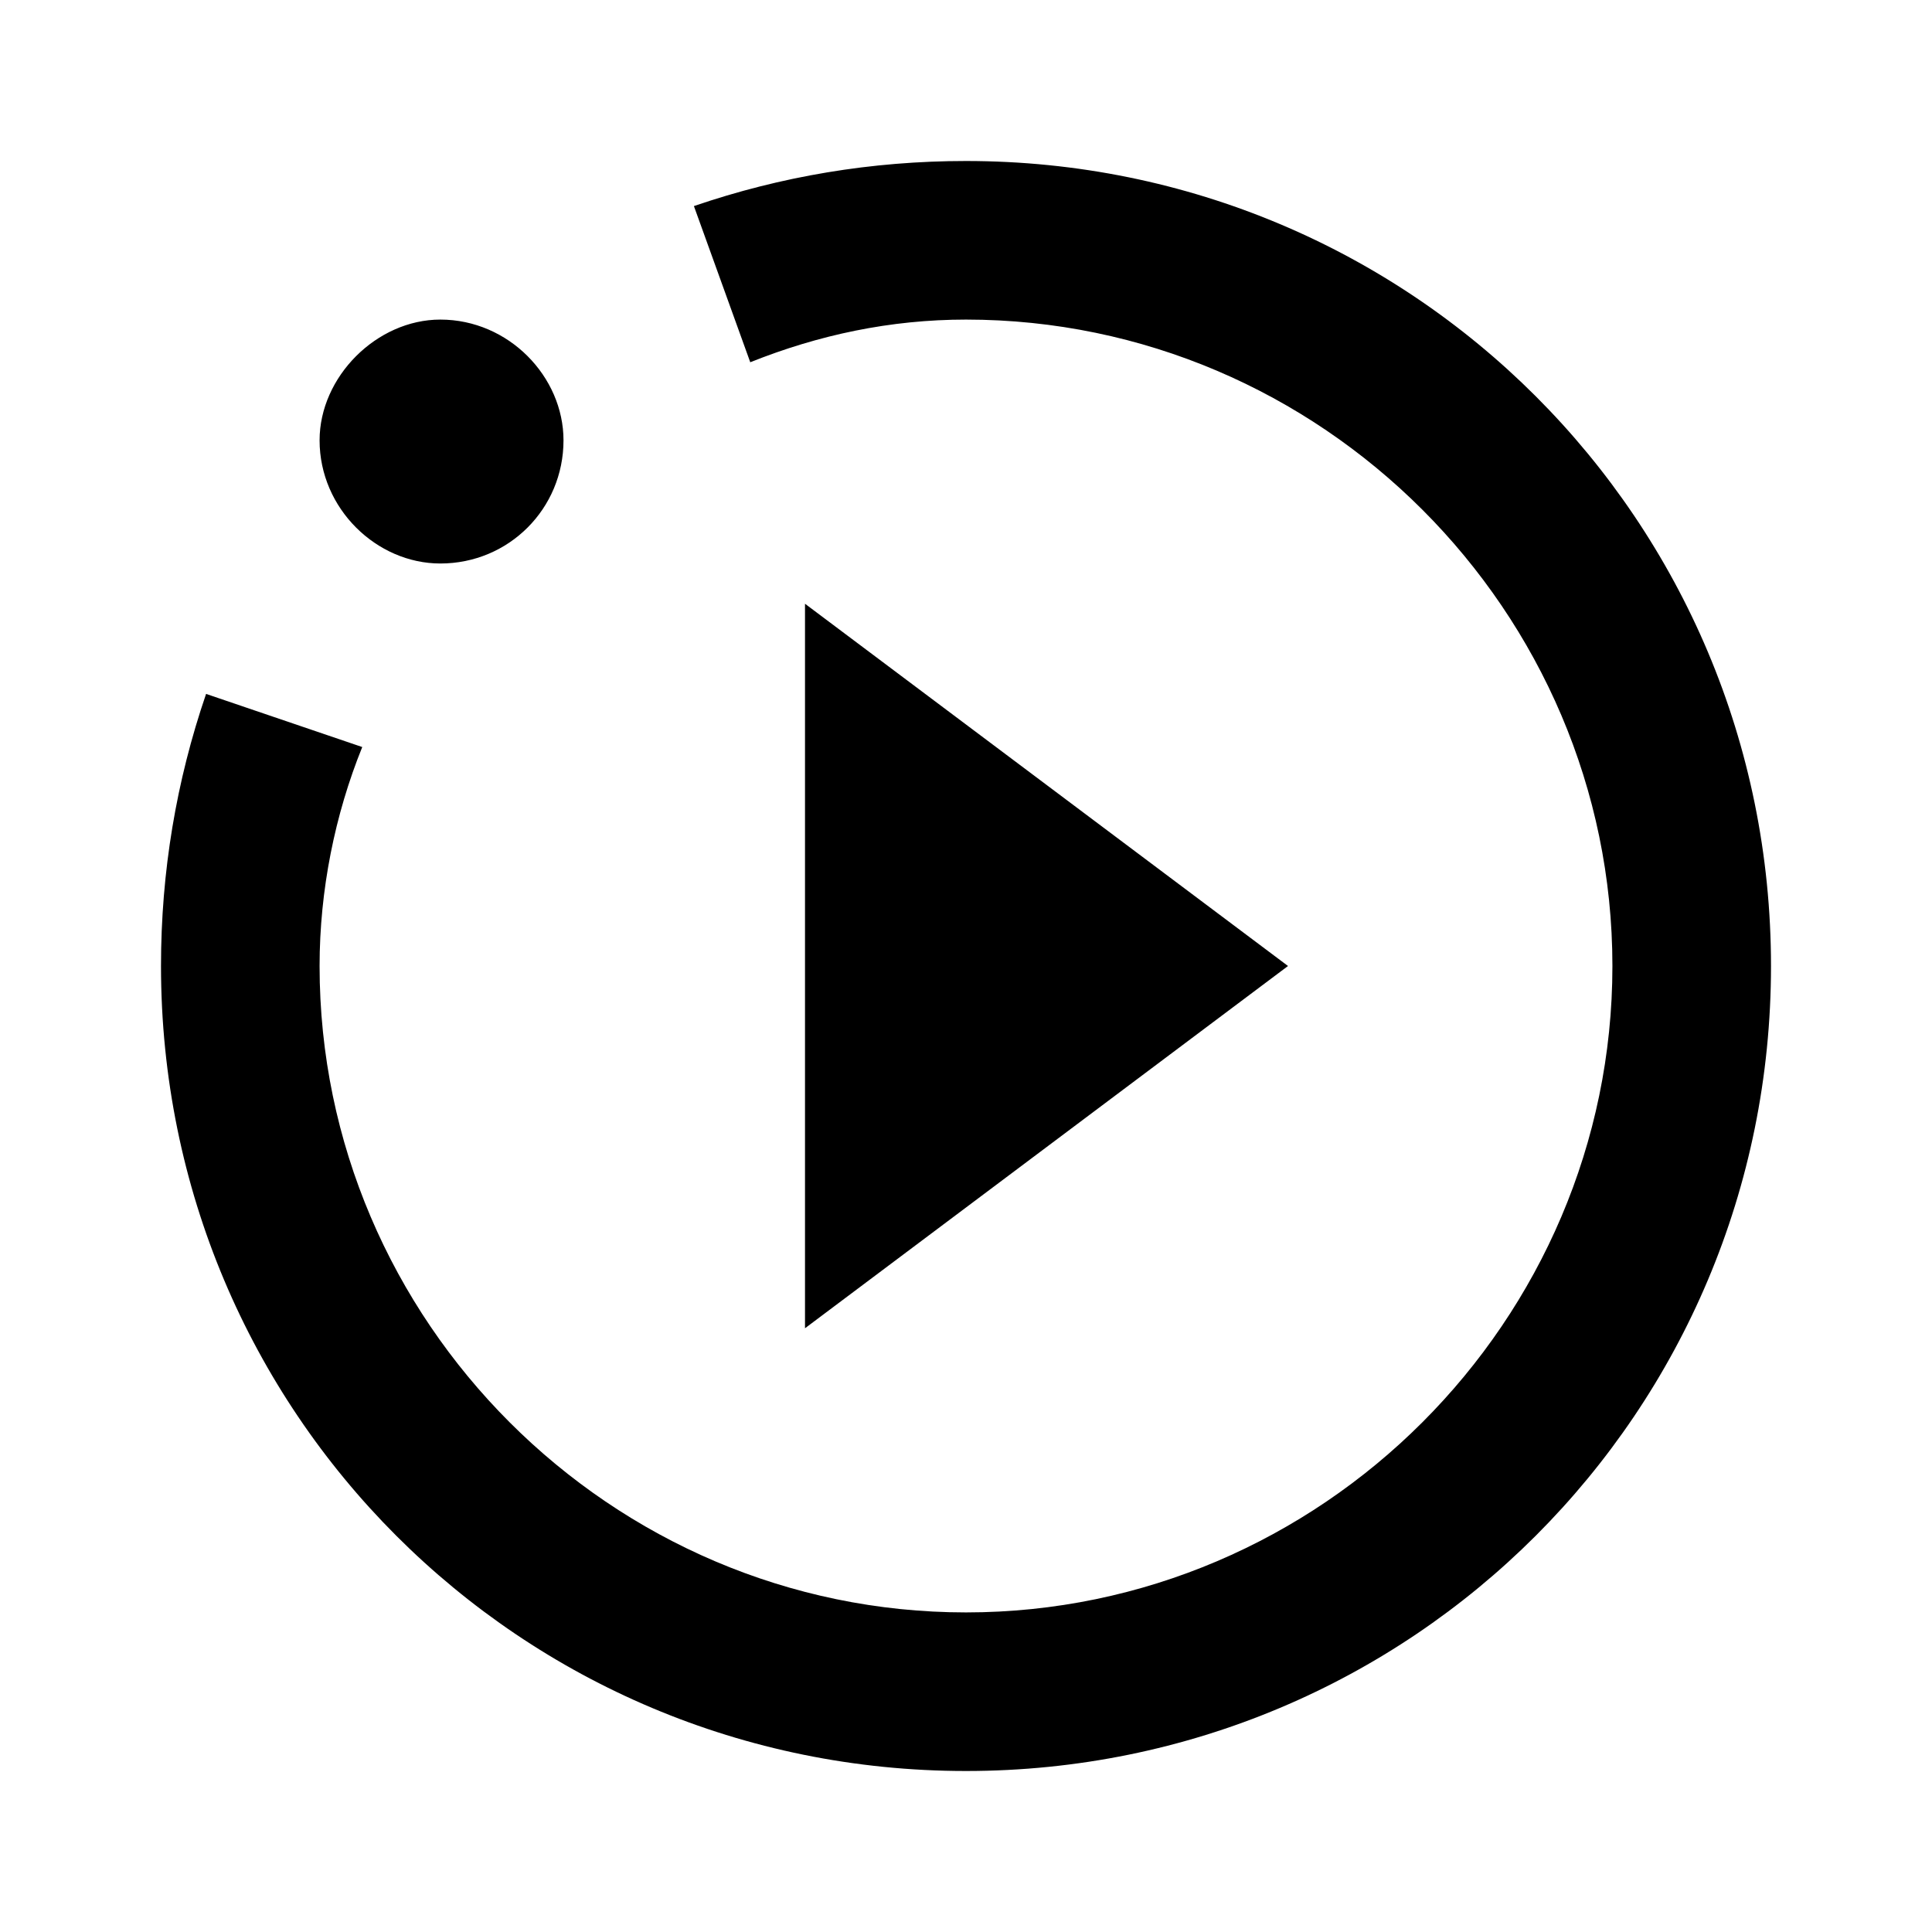
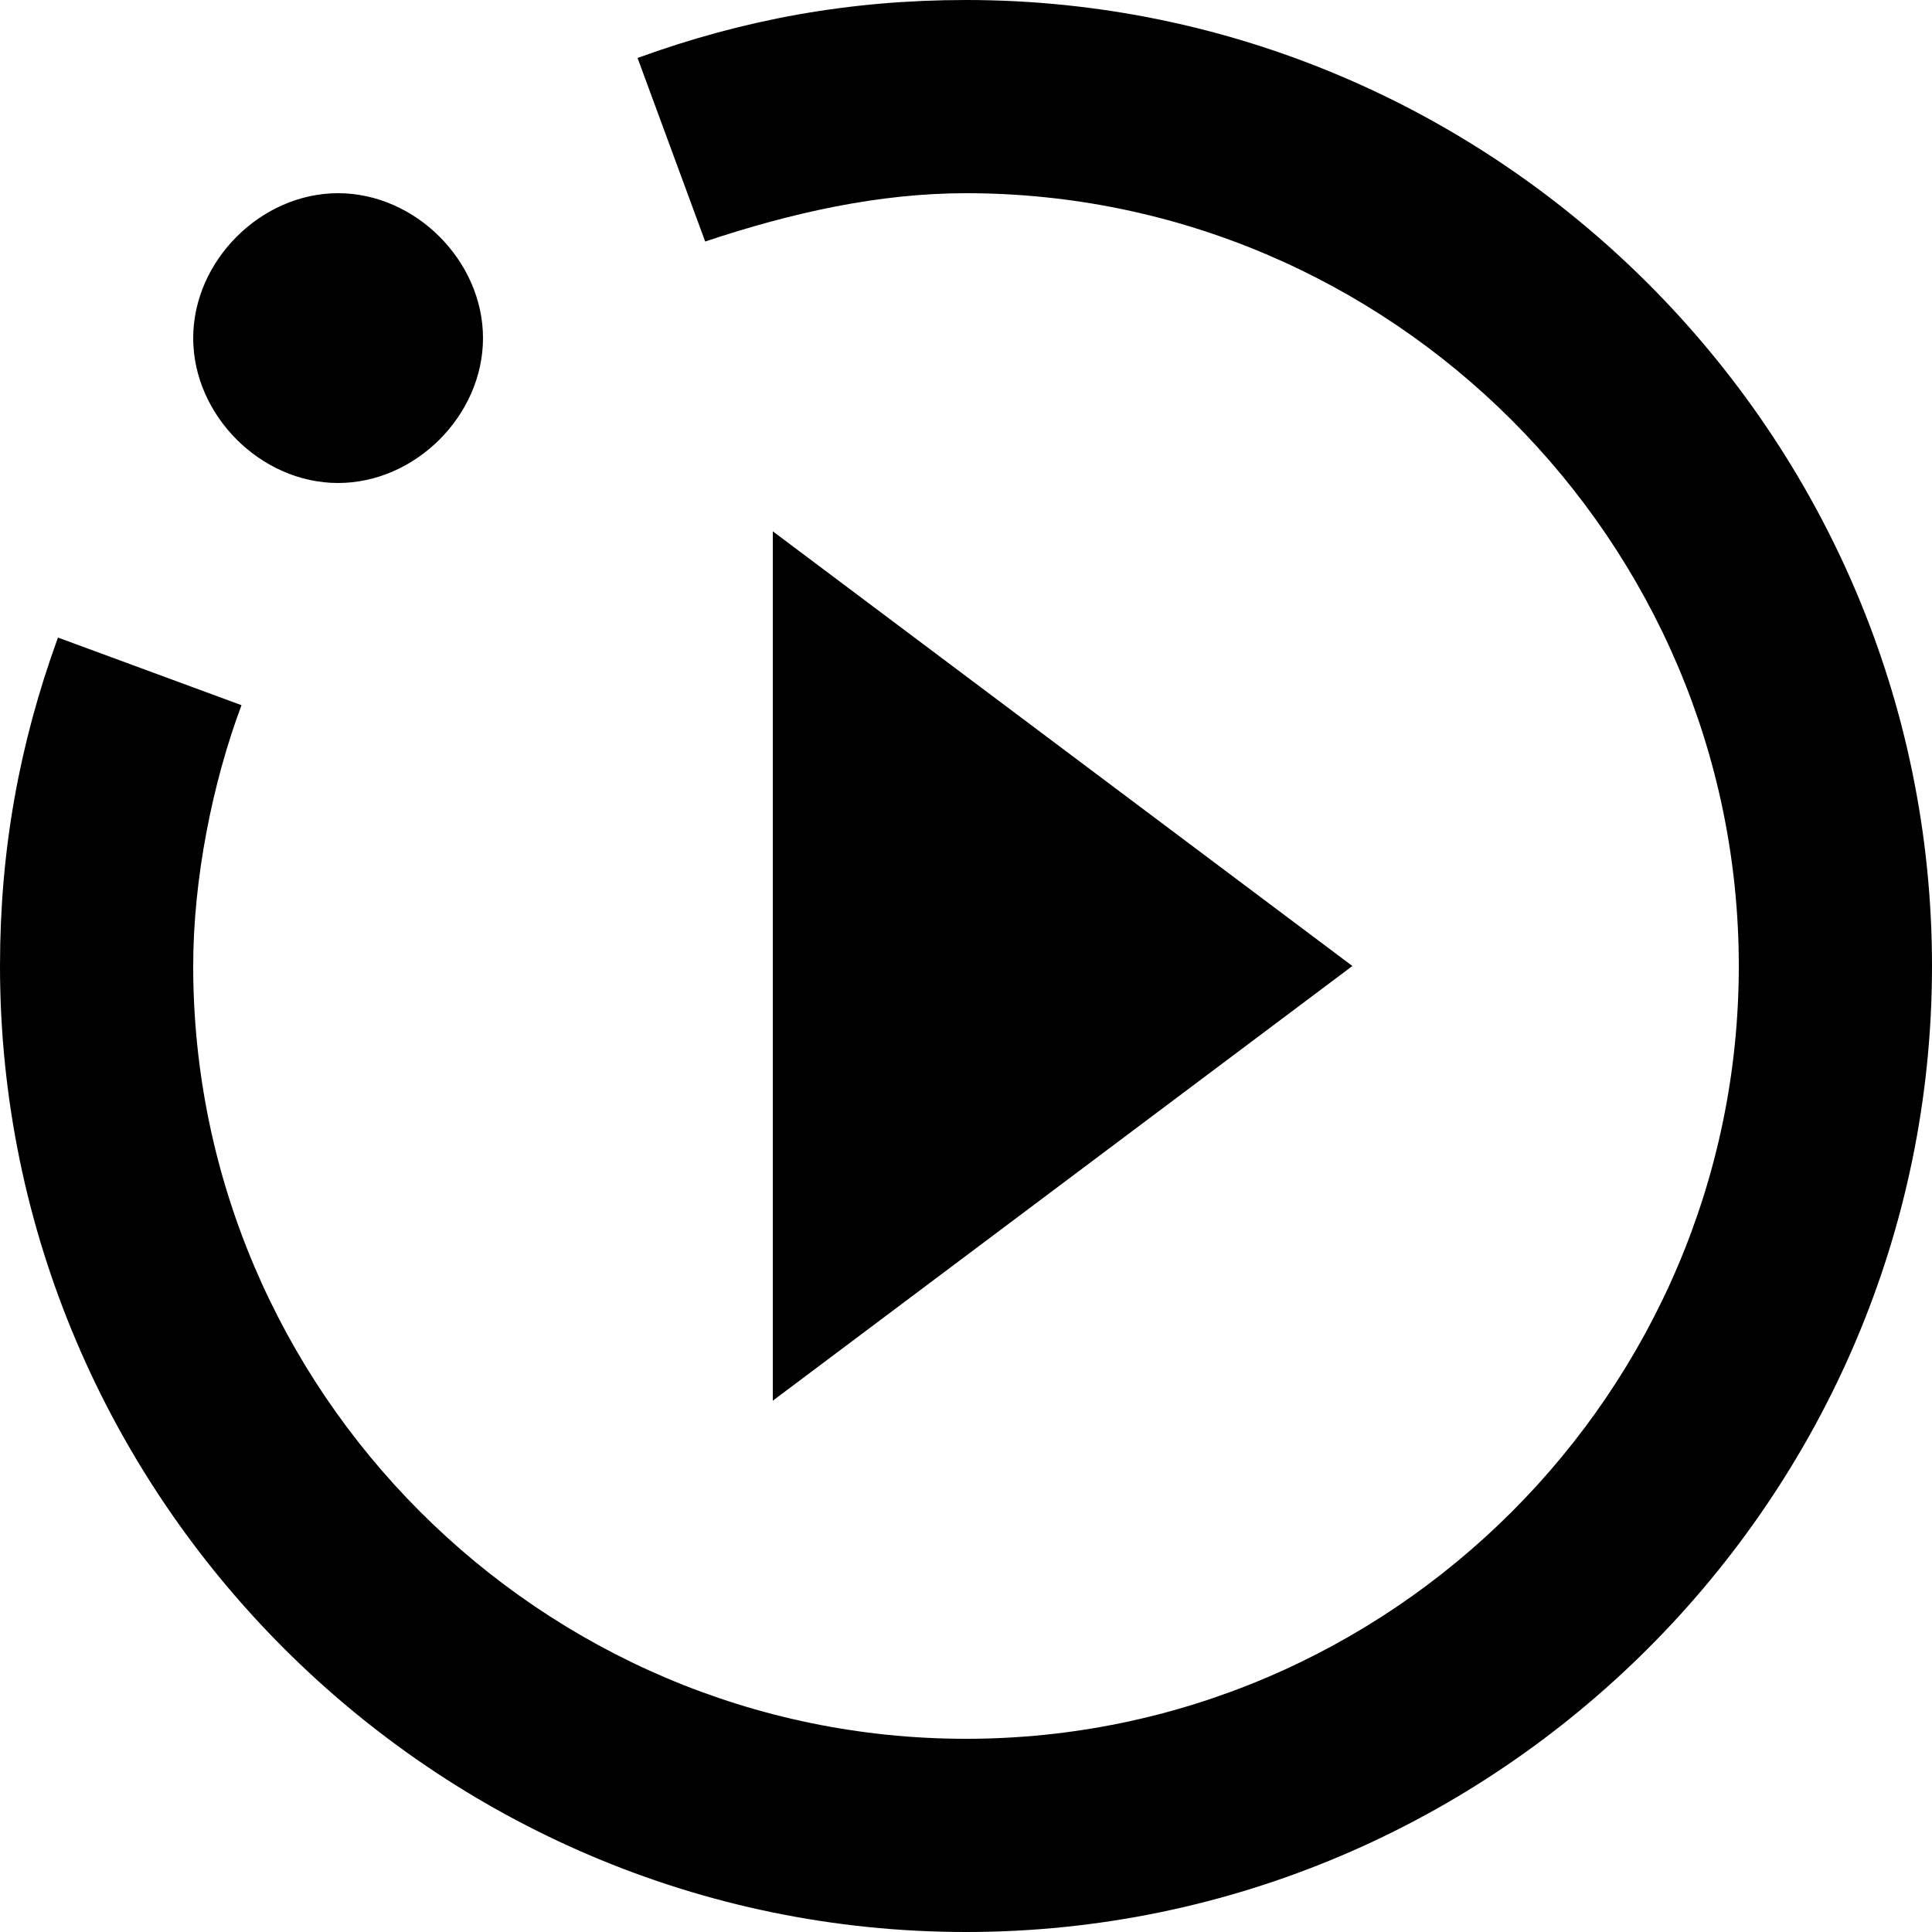
- <svg xmlns="http://www.w3.org/2000/svg" version="1.1" width="24" height="24" viewBox="0 0 24 24">
-   <path d="M10 16.5L16 12L10 7.5M22 12C22 6.46 17.54 2 12 2C10.83 2 9.7 2.19 8.62 2.56L9.32 4.5C10.17 4.16 11.06 3.97 12 3.97C16.41 3.97 20.03 7.59 20.03 12C20.03 16.41 16.41 20.03 12 20.03C7.59 20.03 3.97 16.41 3.97 12C3.97 11.06 4.16 10.12 4.5 9.28L2.56 8.62C2.19 9.7 2 10.83 2 12C2 17.54 6.46 22 12 22C17.54 22 22 17.54 22 12M5.47 3.97C6.32 3.97 7 4.68 7 5.47C7 6.32 6.32 7 5.47 7C4.68 7 3.97 6.32 3.97 5.47C3.97 4.68 4.68 3.97 5.47 3.97Z" />
+ <svg xmlns="http://www.w3.org/2000/svg" version="1.1" id="Layer_1" x="0px" y="0px" viewBox="0 0 20 20" style="enable-background:new 0 0 20 20;" xml:space="preserve">
+   <path d="M8,14.5l6-4.5L8,5.5 M20,10c0-5.5-4.5-10-10-10C8.8,0,7.7,0.2,6.6,0.6l0.7,1.9C8.2,2.2,9.1,2,10,2c4.4,0,8,3.6,8,8  s-3.6,8-8,8s-8-3.6-8-8c0-0.9,0.2-1.9,0.5-2.7L0.6,6.6C0.2,7.7,0,8.8,0,10c0,5.5,4.5,10,10,10S20,15.5,20,10 M3.5,2  C4.3,2,5,2.7,5,3.5C5,4.3,4.3,5,3.5,5C2.7,5,2,4.3,2,3.5C2,2.7,2.7,2,3.5,2z" />
</svg>
